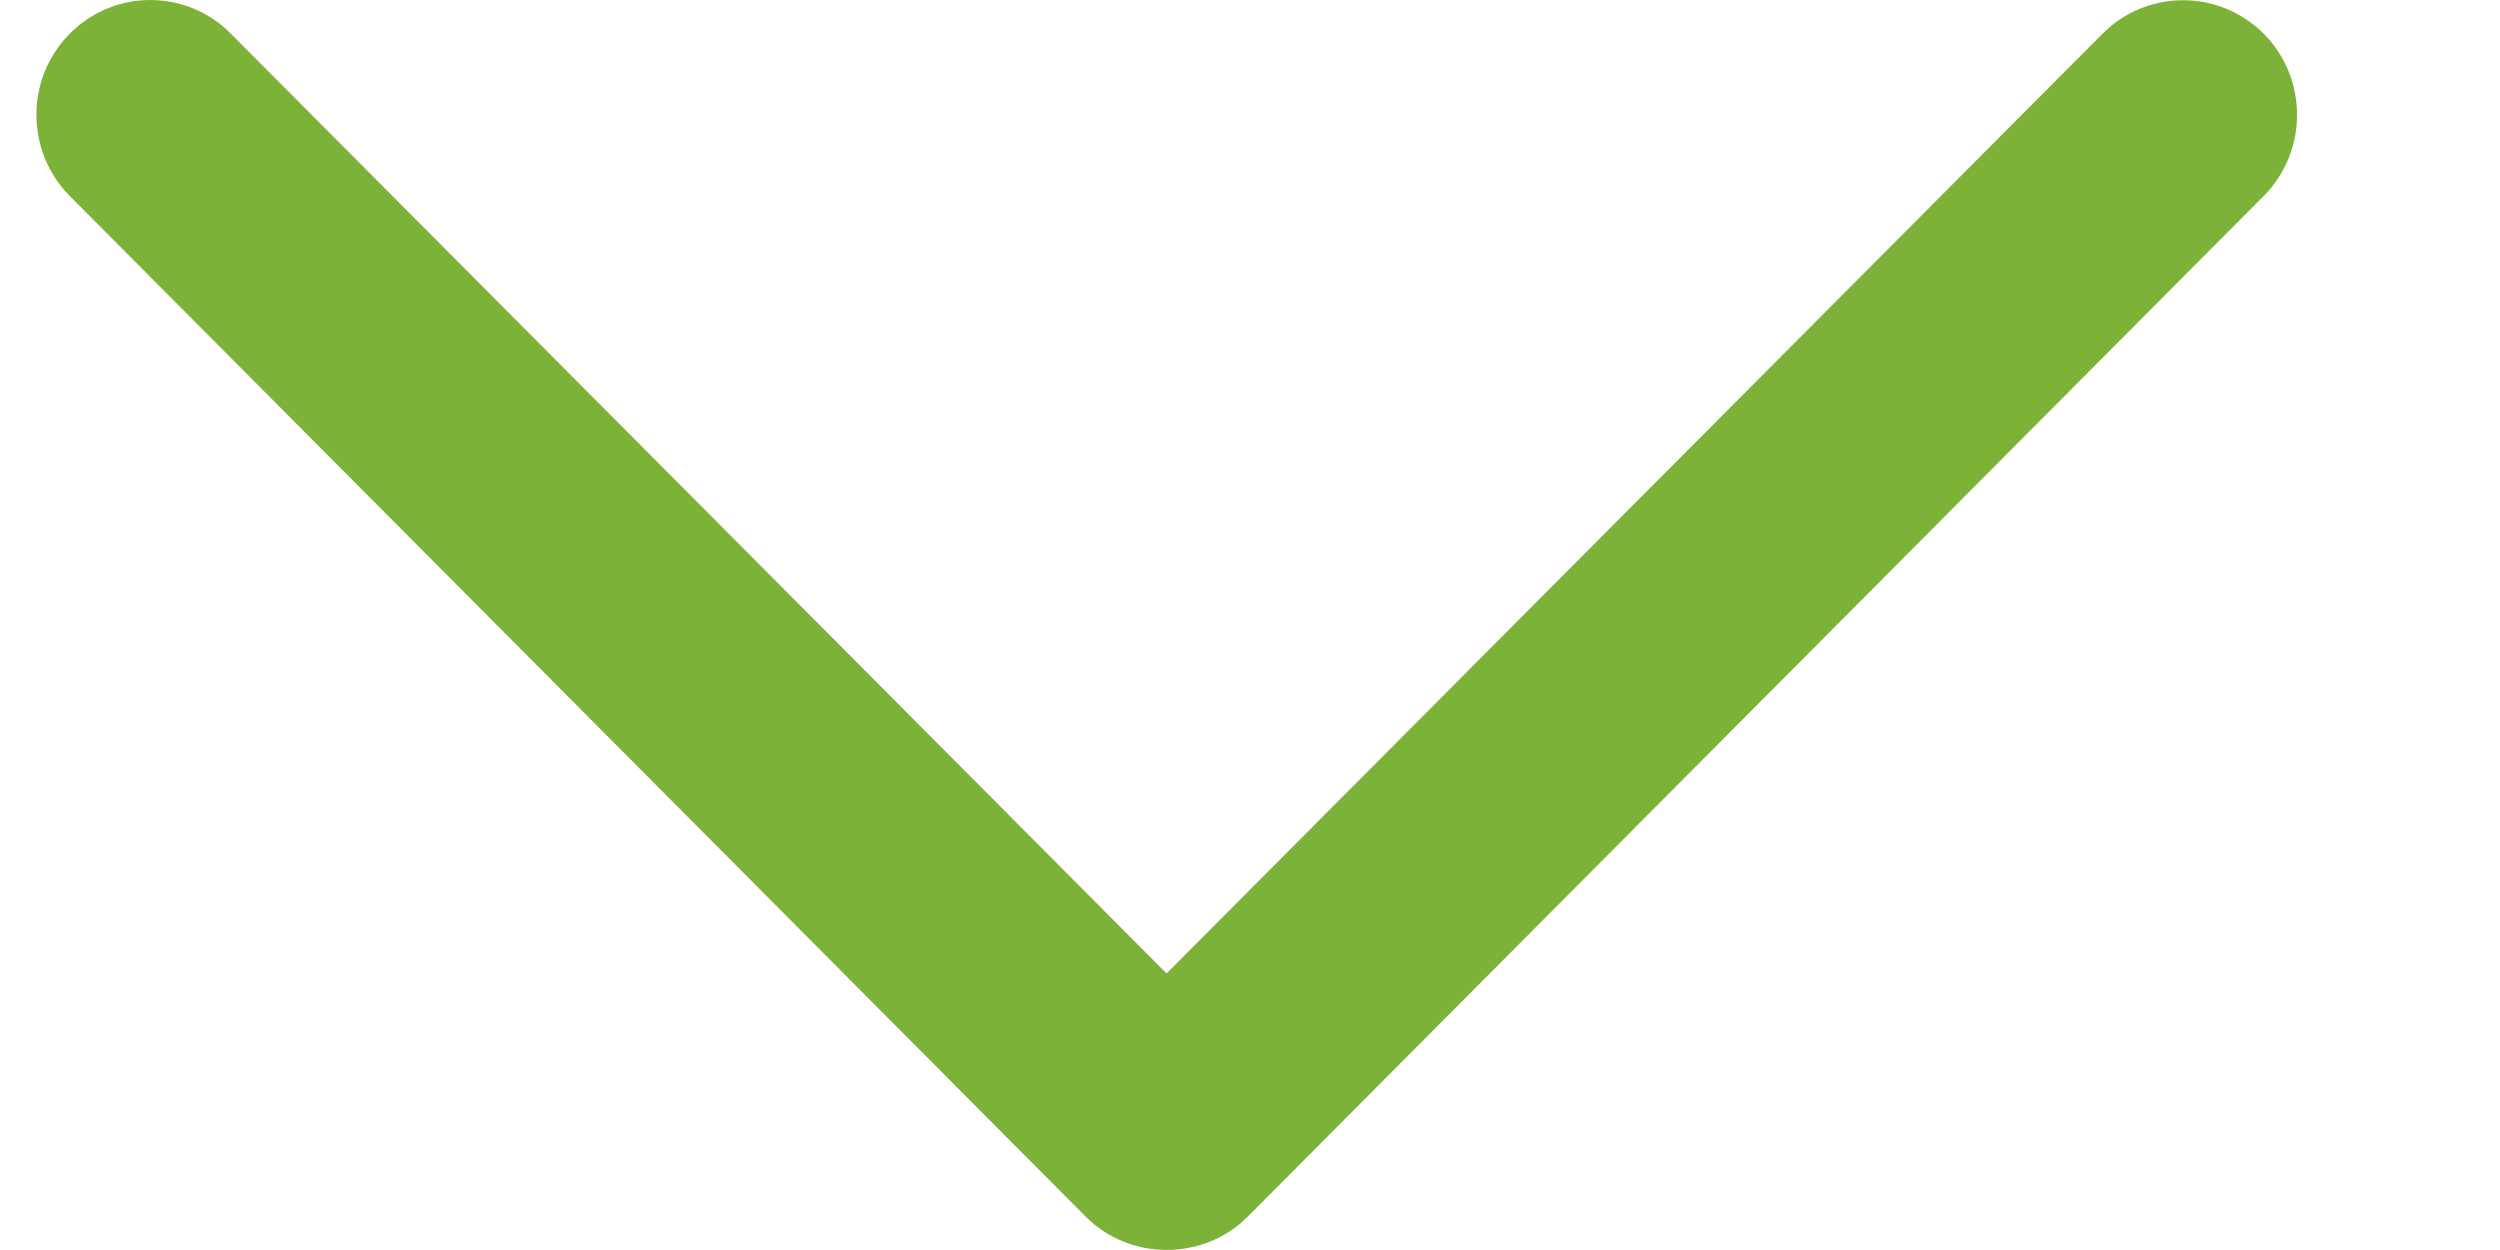
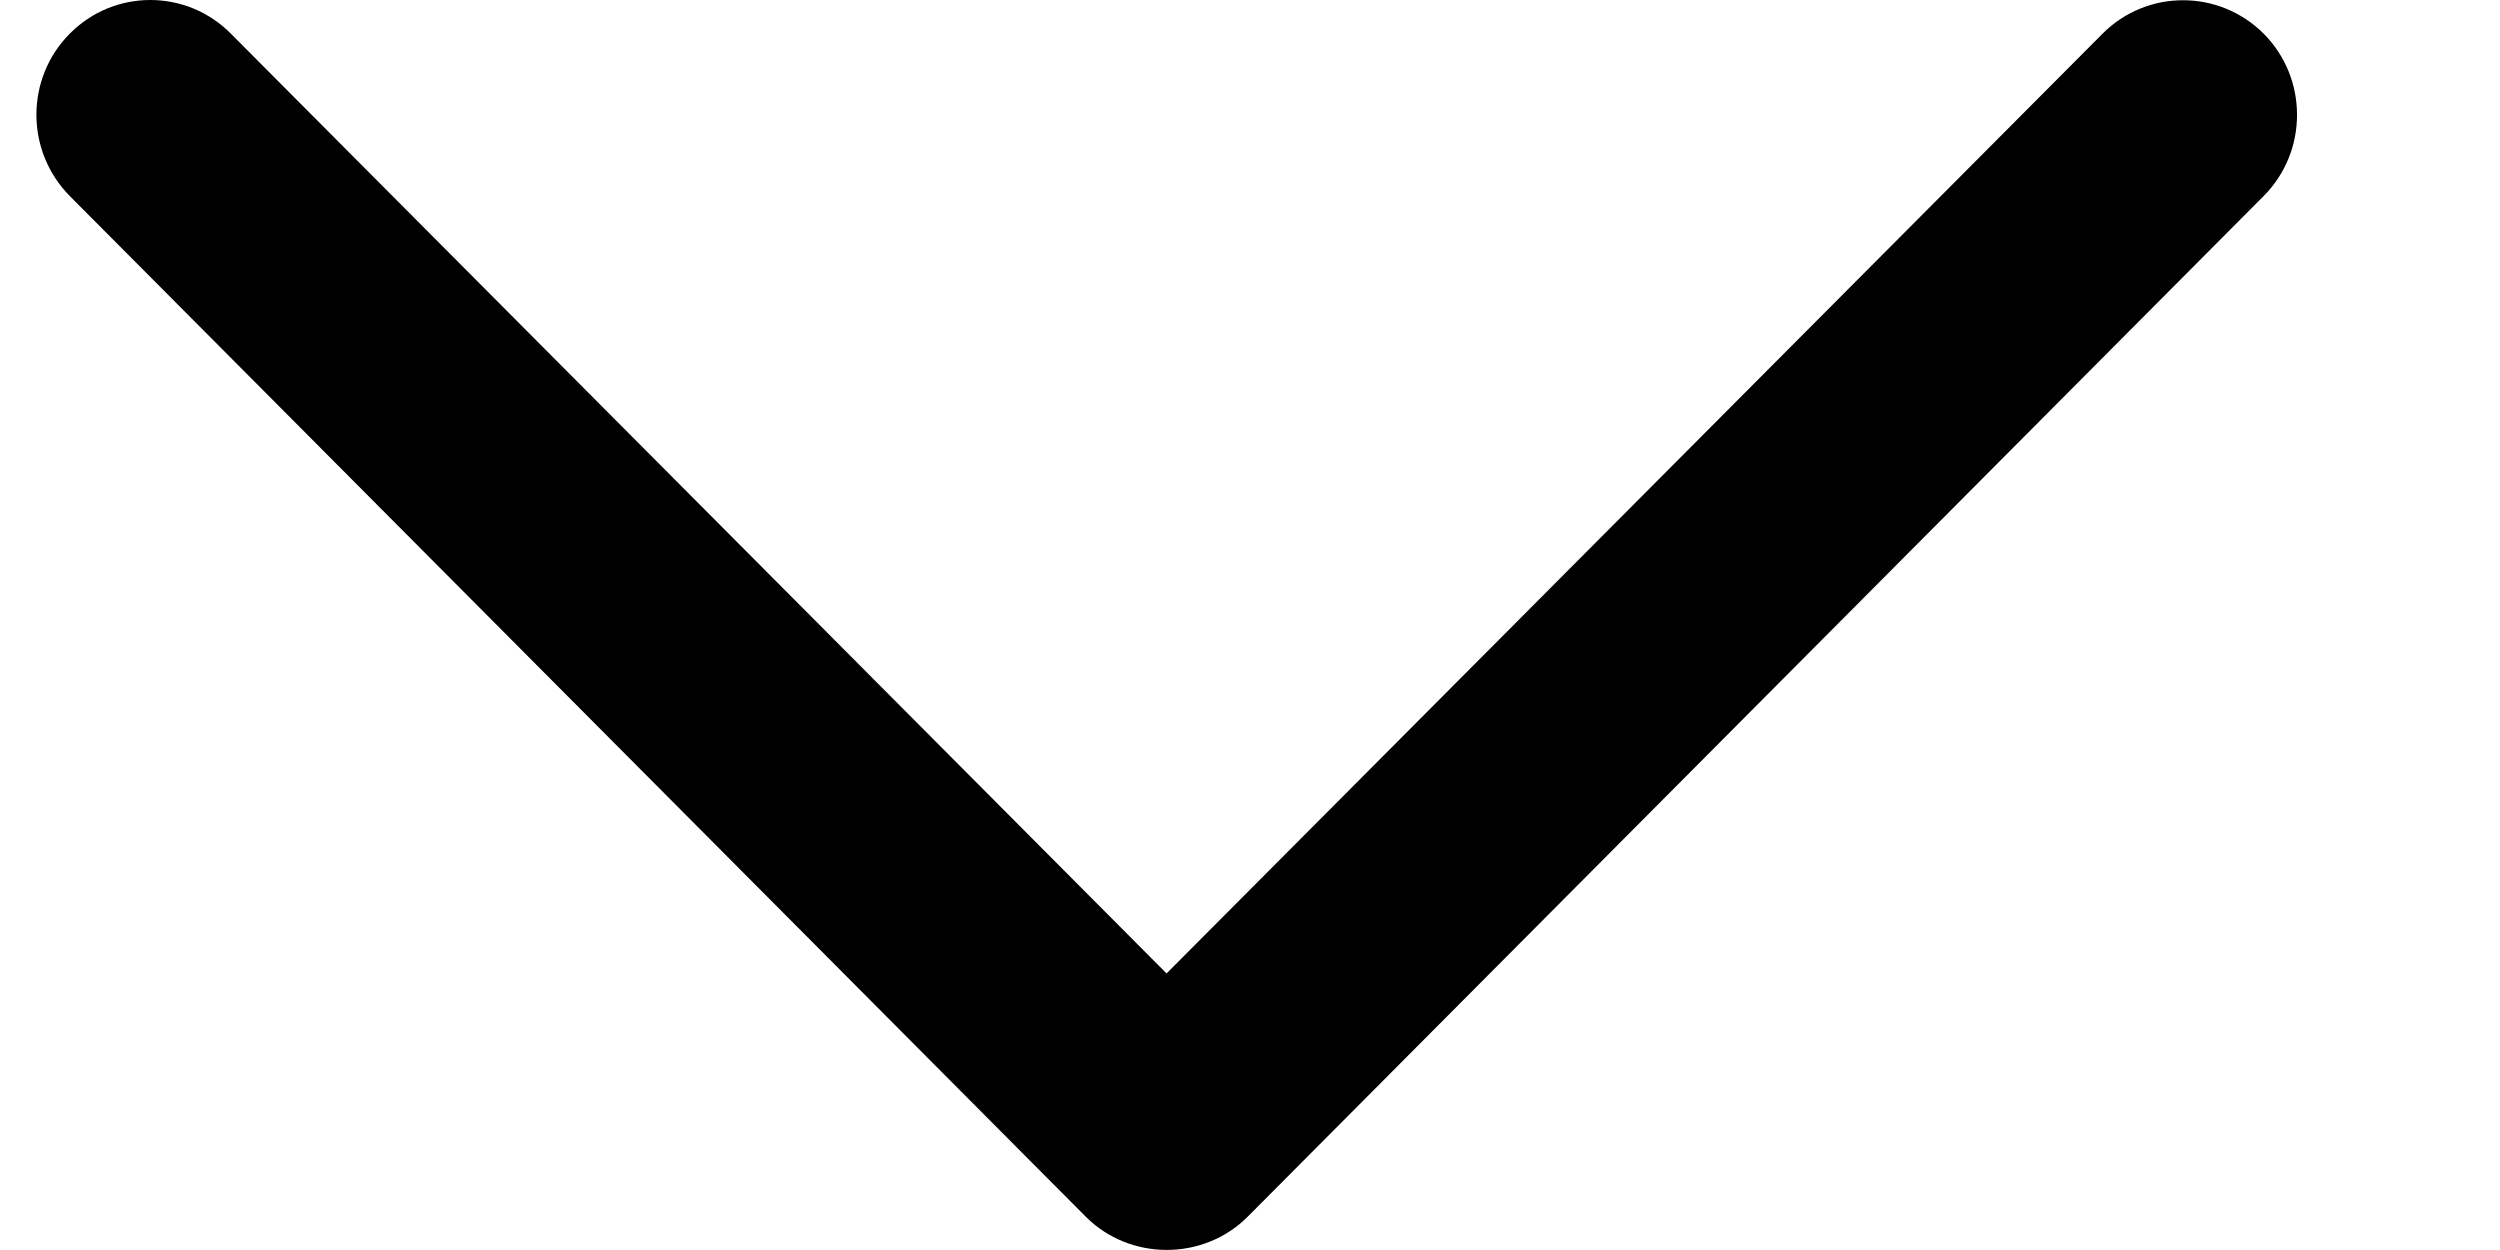
- <svg xmlns="http://www.w3.org/2000/svg" width="8" height="4" viewBox="0 0 8 4" fill="none">
-   <path d="M3.475 3.894L0.223 0.627C0.081 0.483 0.081 0.251 0.223 0.108C0.365 -0.036 0.597 -0.036 0.739 0.108L3.733 3.115L6.728 0.108C6.87 -0.035 7.101 -0.035 7.244 0.108C7.386 0.251 7.386 0.484 7.244 0.627L3.992 3.894C3.851 4.035 3.616 4.035 3.475 3.894Z" fill="#7CB238" />
+ <svg xmlns="http://www.w3.org/2000/svg" width="8" height="4" viewBox="0 0 8 4">
+   <path d="M3.475 3.894L0.223 0.627C0.081 0.483 0.081 0.251 0.223 0.108C0.365 -0.036 0.597 -0.036 0.739 0.108L3.733 3.115L6.728 0.108C6.87 -0.035 7.101 -0.035 7.244 0.108C7.386 0.251 7.386 0.484 7.244 0.627L3.992 3.894C3.851 4.035 3.616 4.035 3.475 3.894Z" />
</svg>
